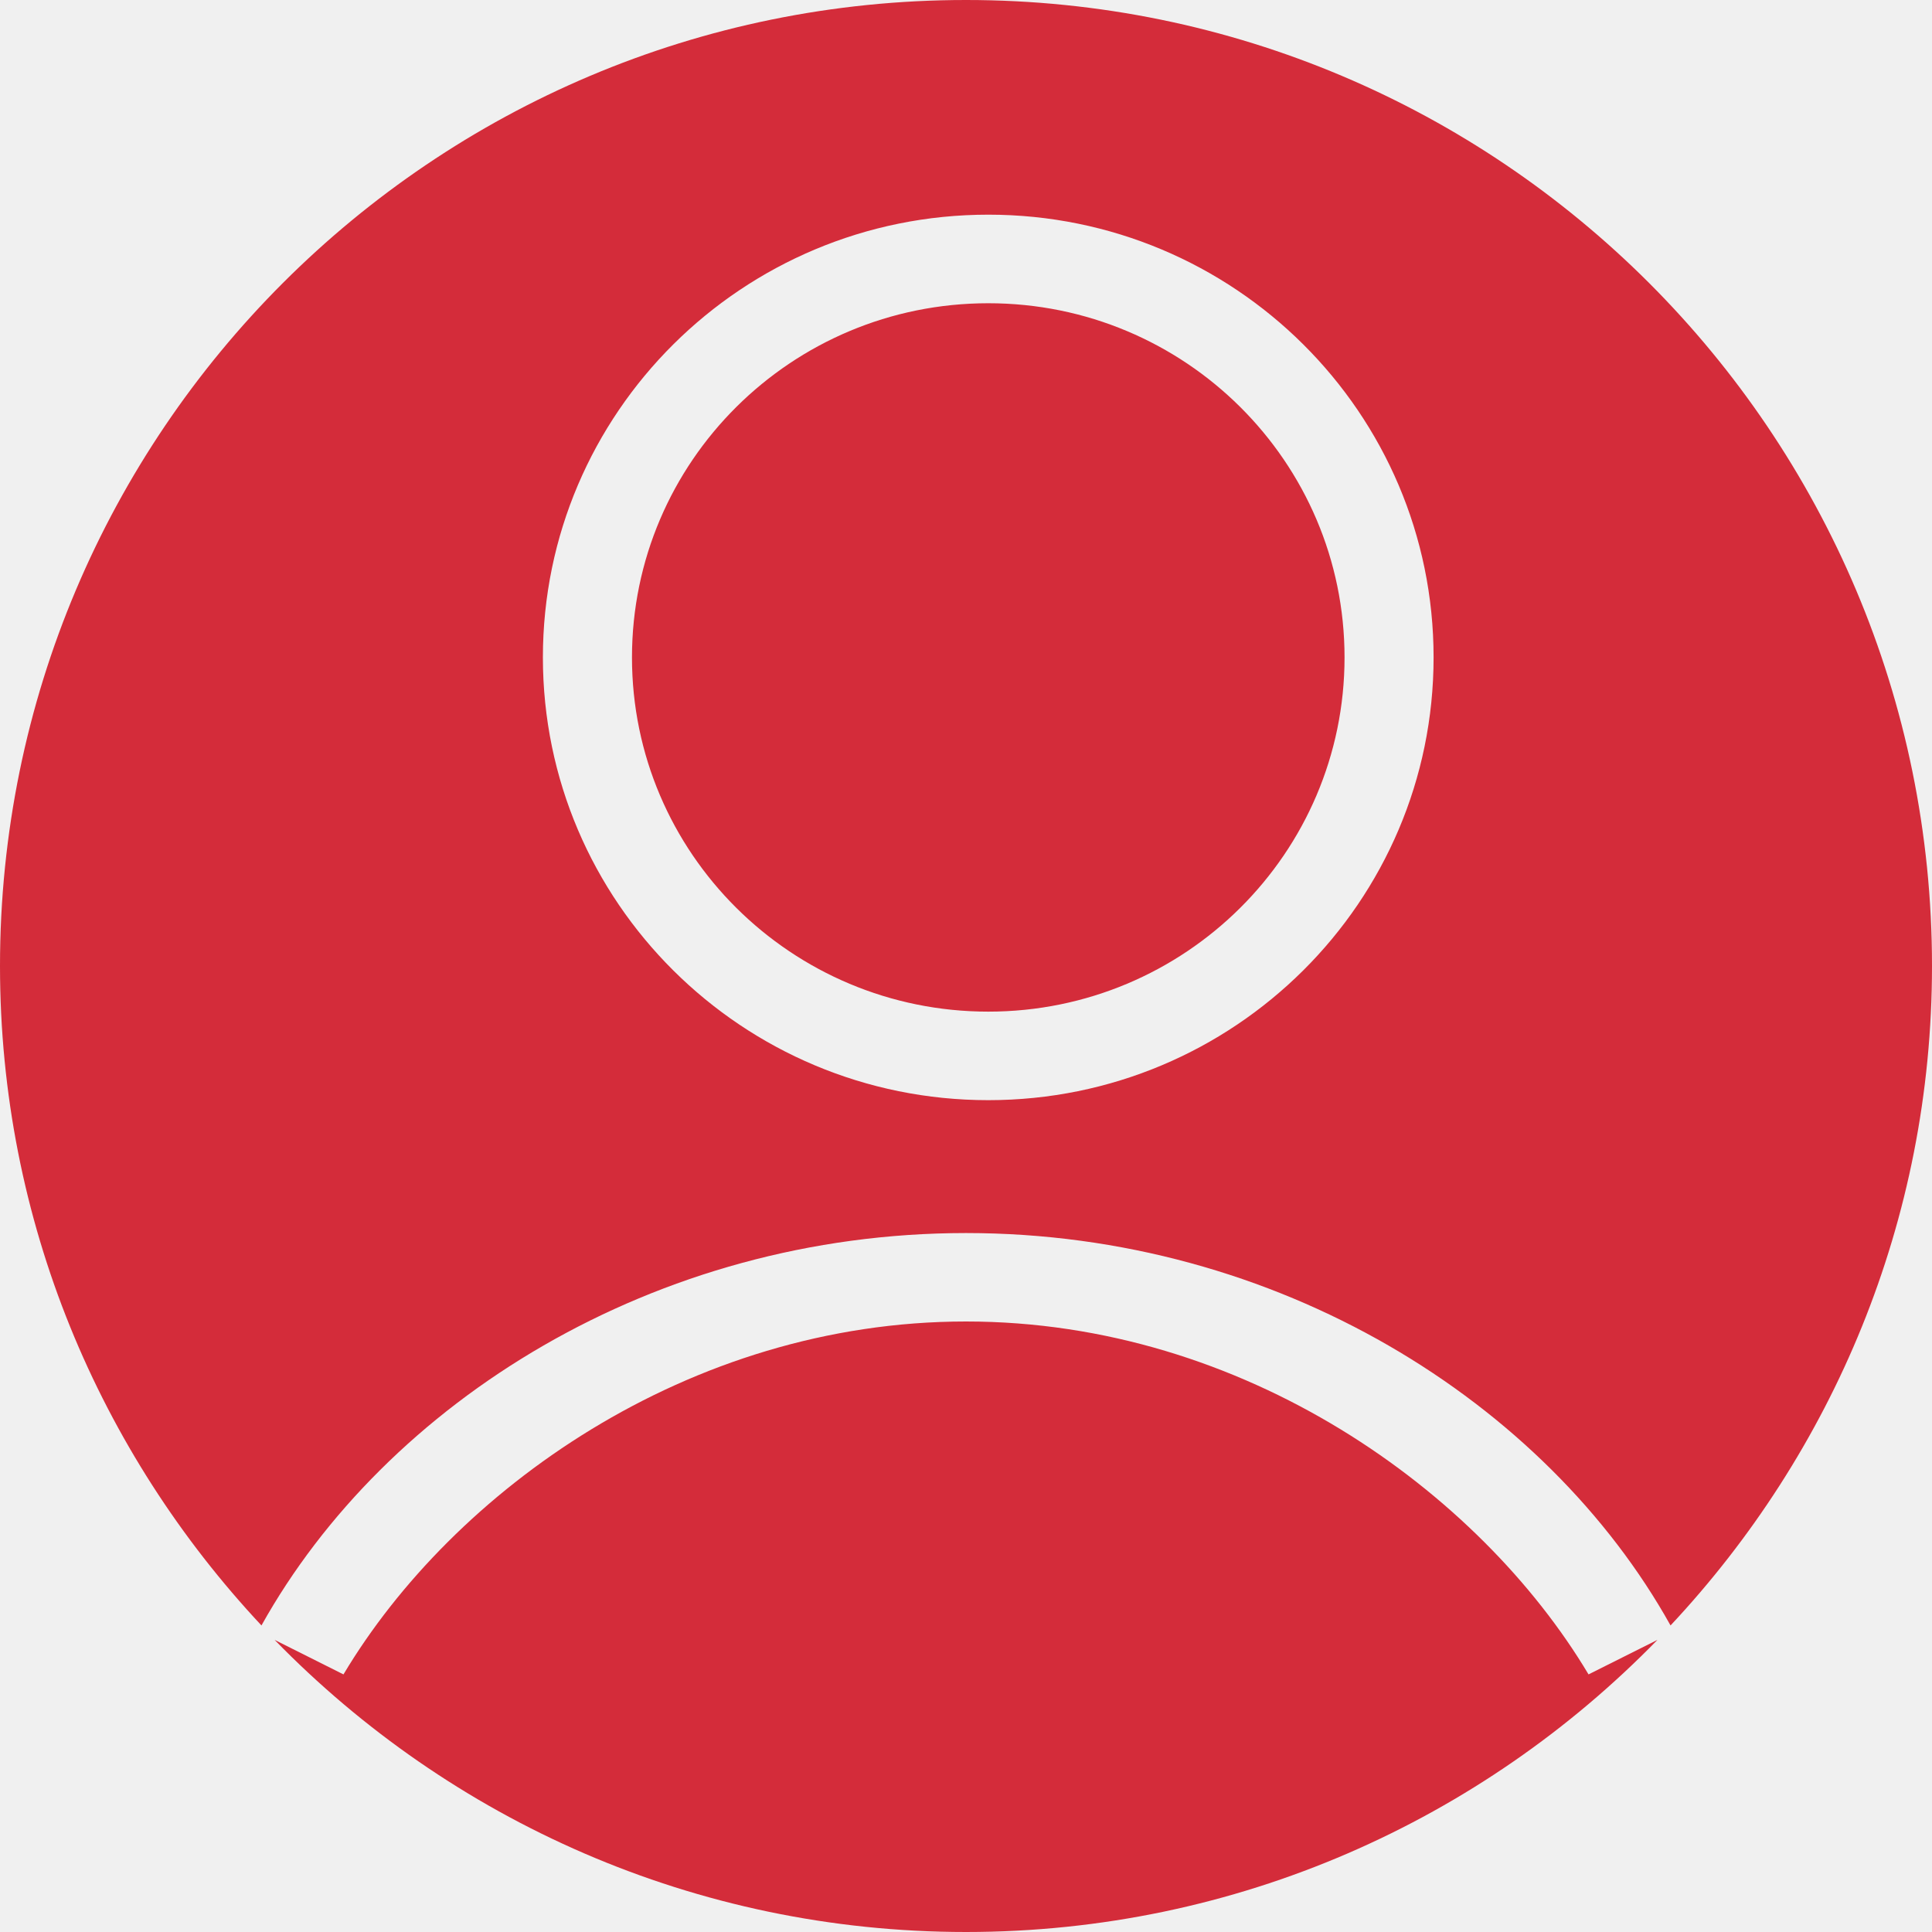
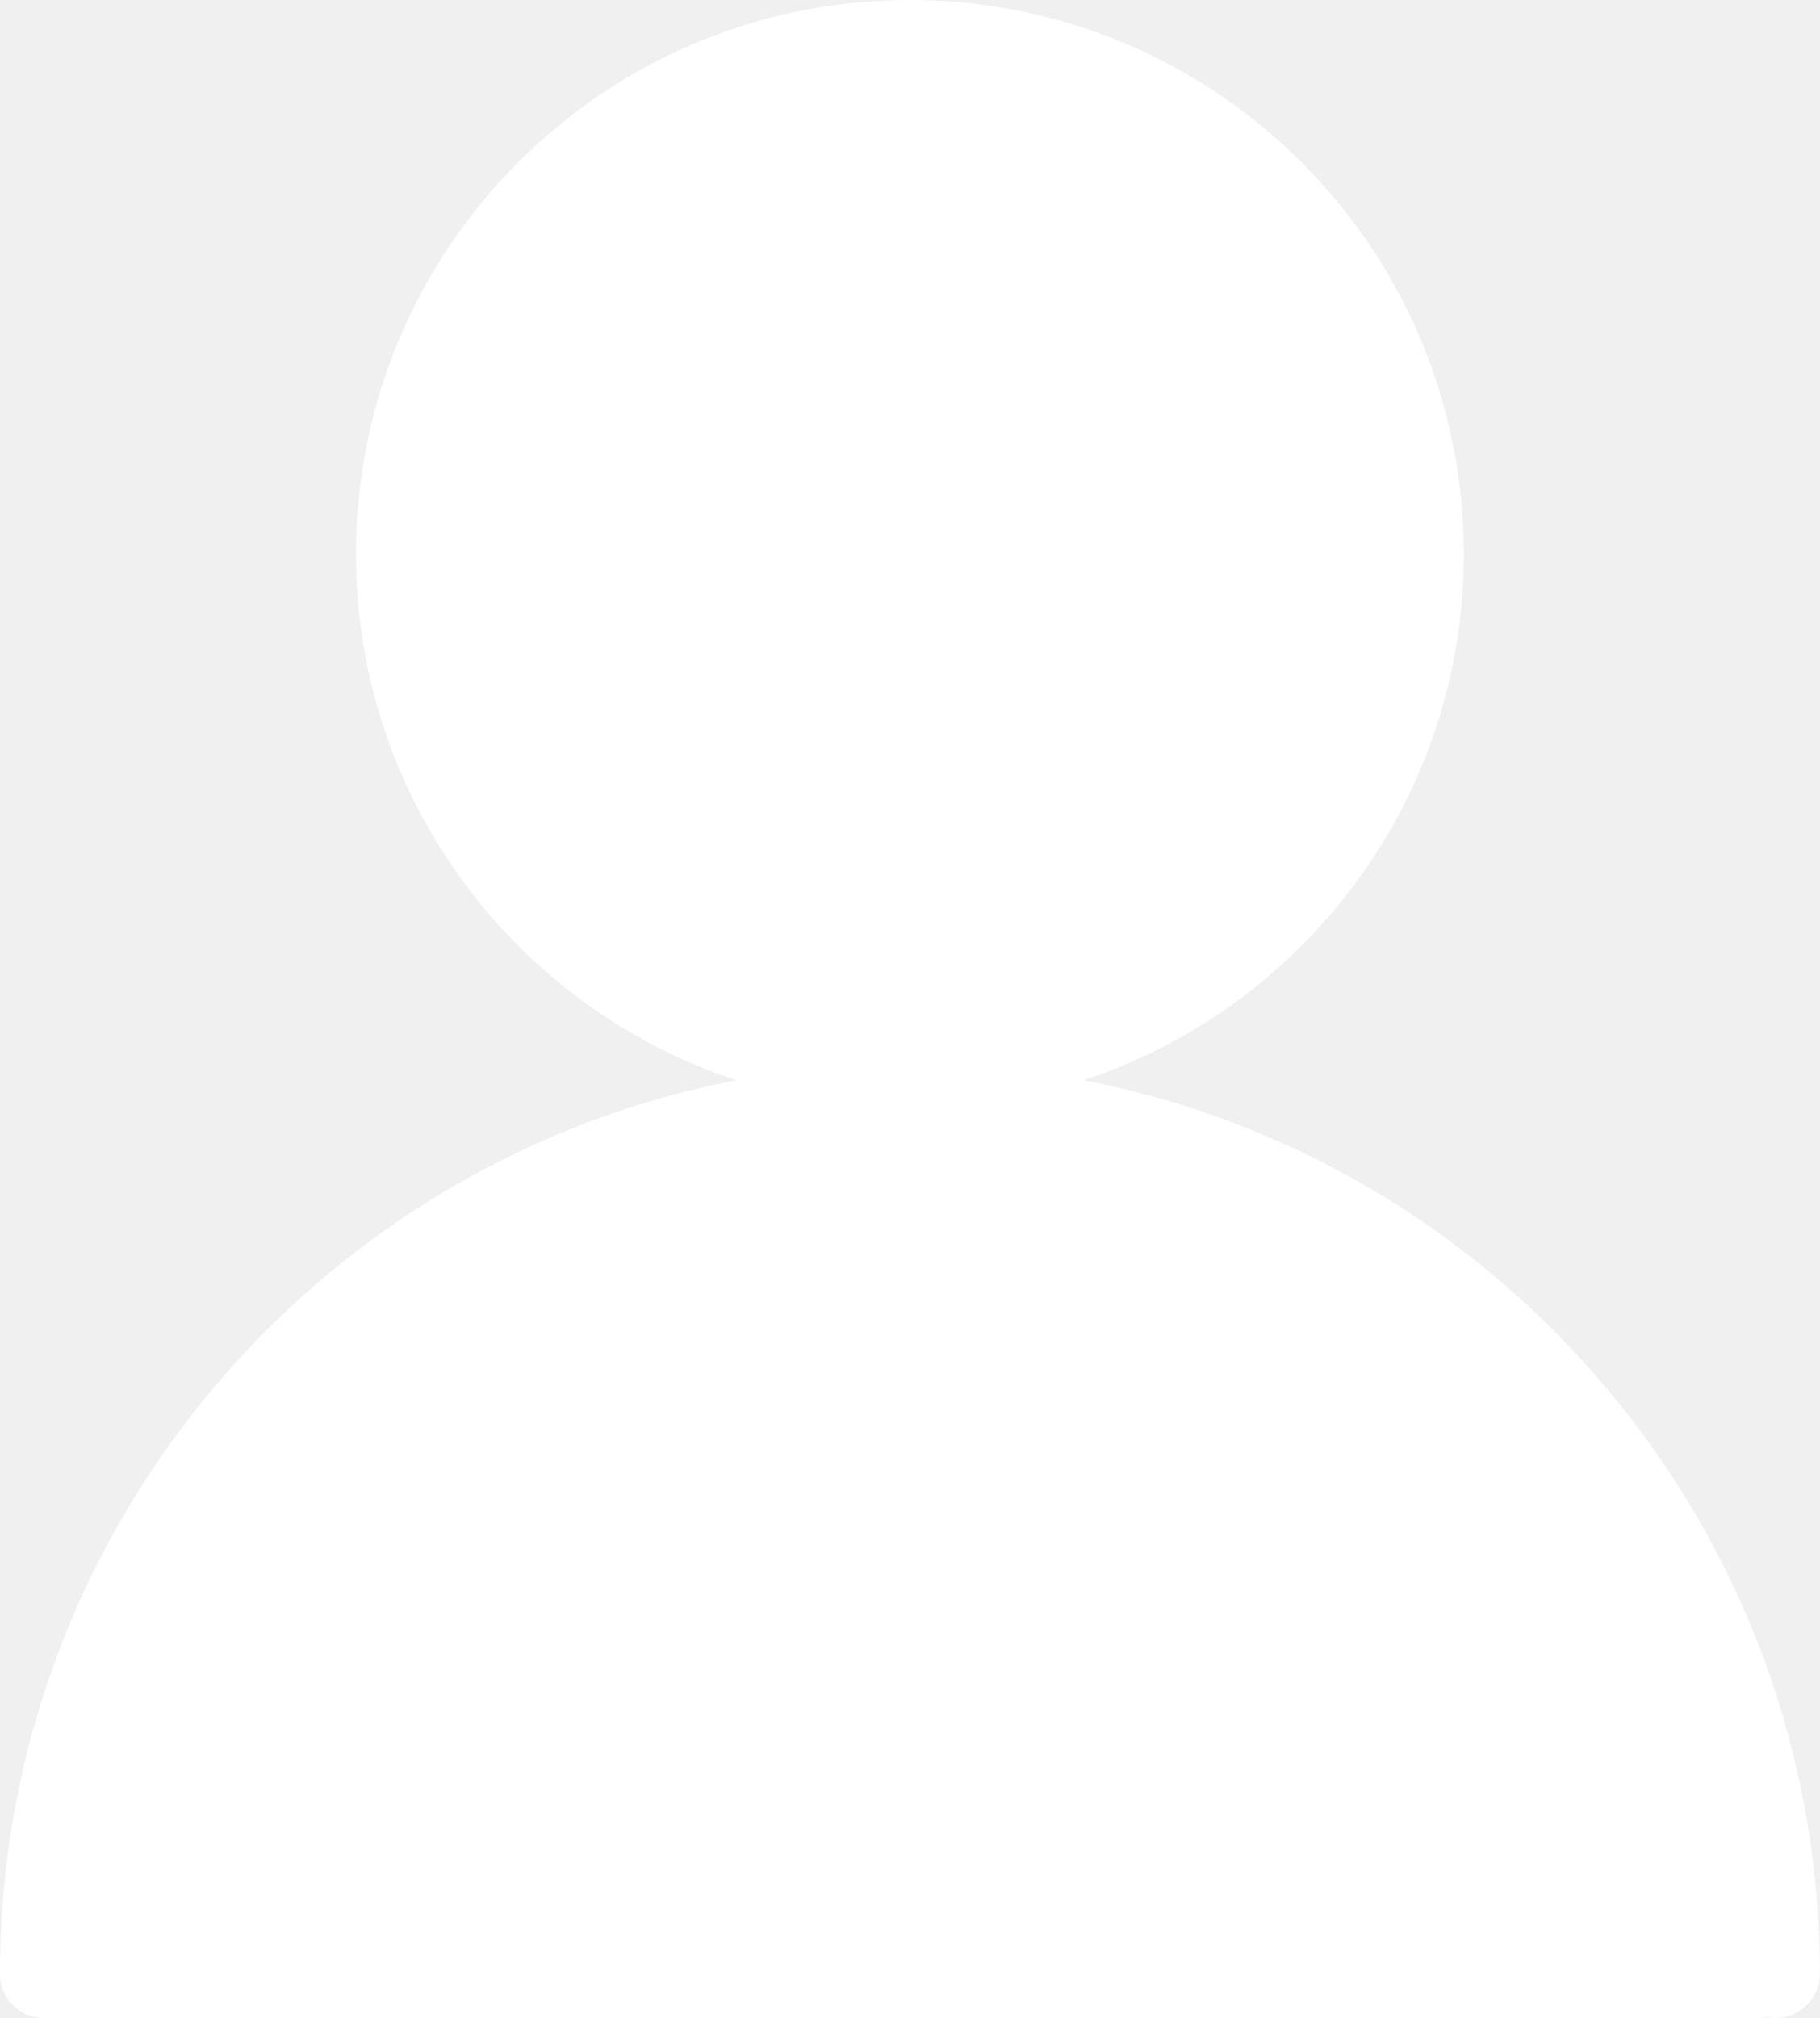
- <svg xmlns="http://www.w3.org/2000/svg" viewBox="0 0 45 45">
-   <path fill="#D42C3A" d="M38.91 37.86c-2.9-5.2-9.147-9.14-16.41-9.14S8.99 32.66 6.09 37.86C2.322 33.835 0 28.444 0 22.5 0 10.074 10.074 0 22.5 0S45 10.074 45 22.5c0 5.945-2.323 11.336-6.09 15.36zM23.02 5c-5.73 0-10.375 4.617-10.375 10.312 0 5.696 4.645 10.313 10.374 10.313 5.728 0 10.372-4.617 10.372-10.313C33.392 9.617 28.748 5 23.02 5zm0 18.563c-4.585 0-8.3-3.694-8.3-8.25 0-4.557 3.715-8.25 8.3-8.25 4.582 0 8.297 3.693 8.297 8.25 0 4.556-3.715 8.25-8.298 8.25zM8 39c2.542-4.257 8.014-8.22 14.5-8.22 6.486 0 11.958 3.963 14.5 8.22l1.605-.804C34.518 42.388 28.817 45 22.5 45s-12.018-2.612-16.104-6.804L8 39z" />
+ <svg xmlns="http://www.w3.org/2000/svg" viewBox="0 0 123.2 136.6">
+   <path d="M61.6,72A34.5,34.5,0,1,1,96.1,37.5,34.57,34.57,0,0,1,61.6,72Z" fill="#fff" />
+   <path d="M61.6,6A31.5,31.5,0,1,1,30.1,37.5,31.5,31.5,0,0,1,61.6,6m0-6A37.5,37.5,0,1,0,99.1,37.5,37.51,37.51,0,0,0,61.6,0Z" fill="#fff" />
+   <path d="M3,133.6a58.6,58.6,0,1,1,117.2,0" fill="#fff" stroke="#fff" stroke-linecap="round" stroke-miterlimit="10" stroke-width="6" />
+   <line x1="3" y1="133.6" x2="119" y2="133.6" fill="none" stroke="#fff" stroke-linecap="round" stroke-miterlimit="10" stroke-width="6" />
</svg>
